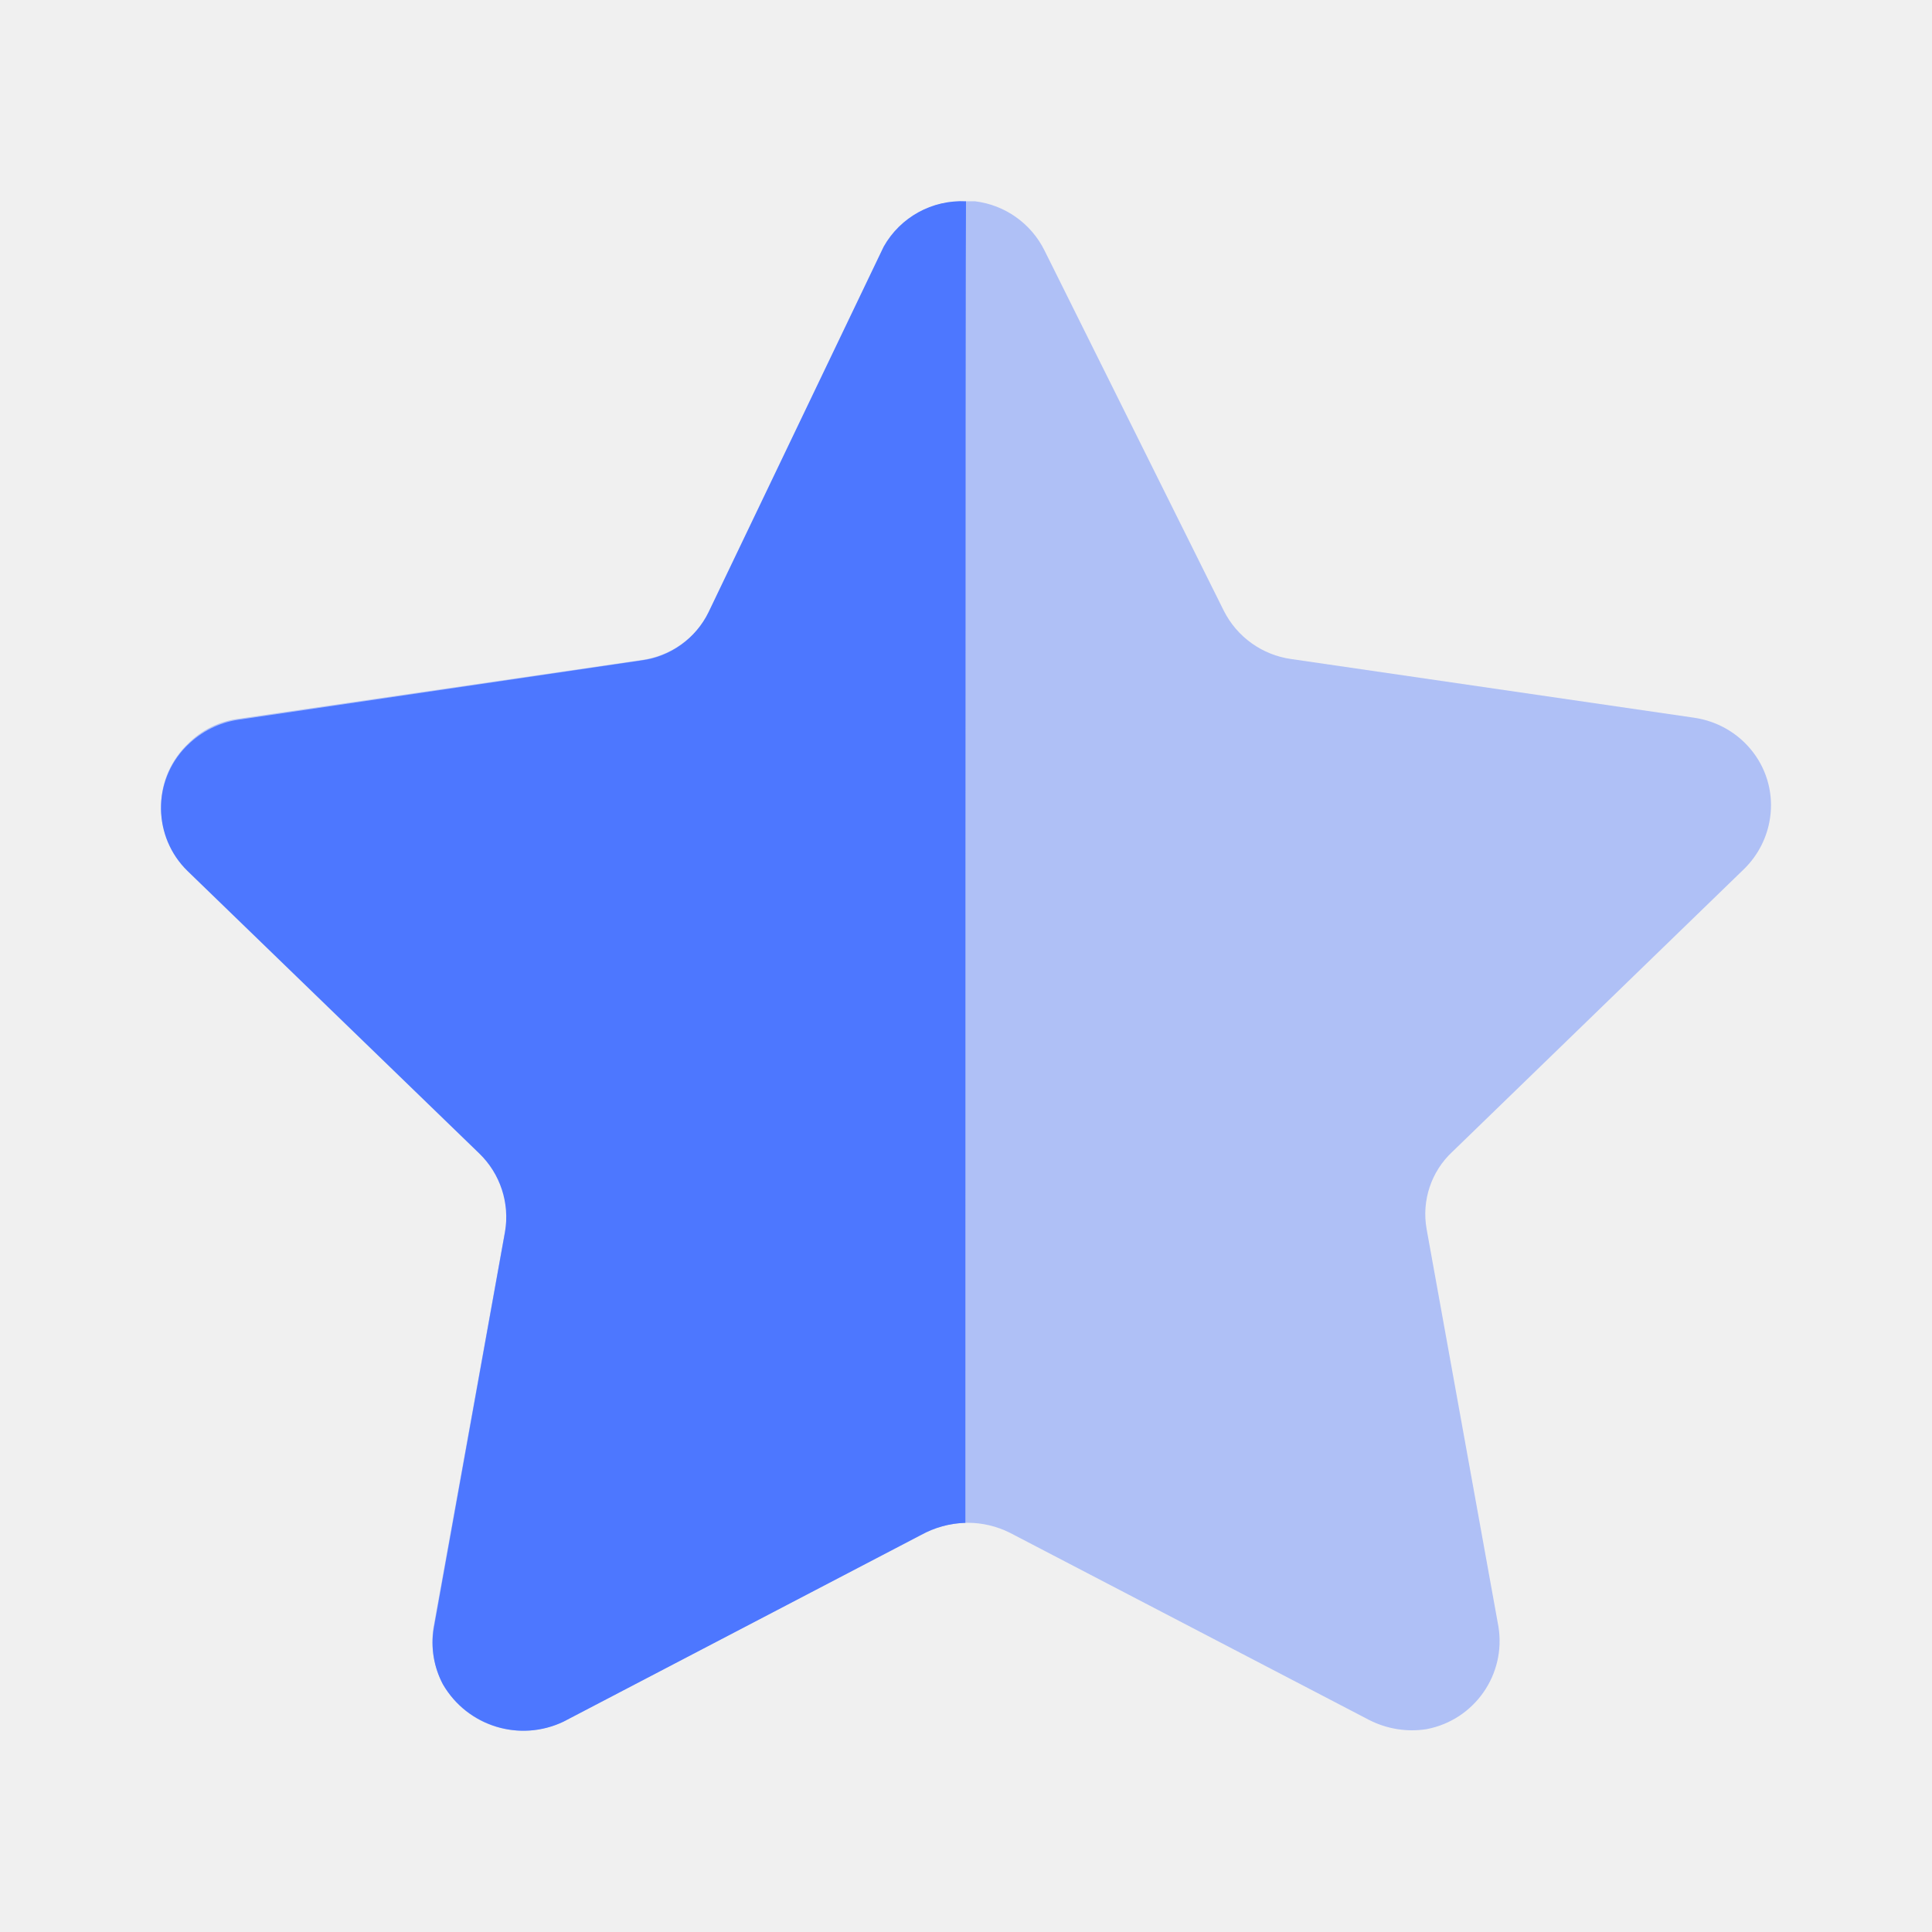
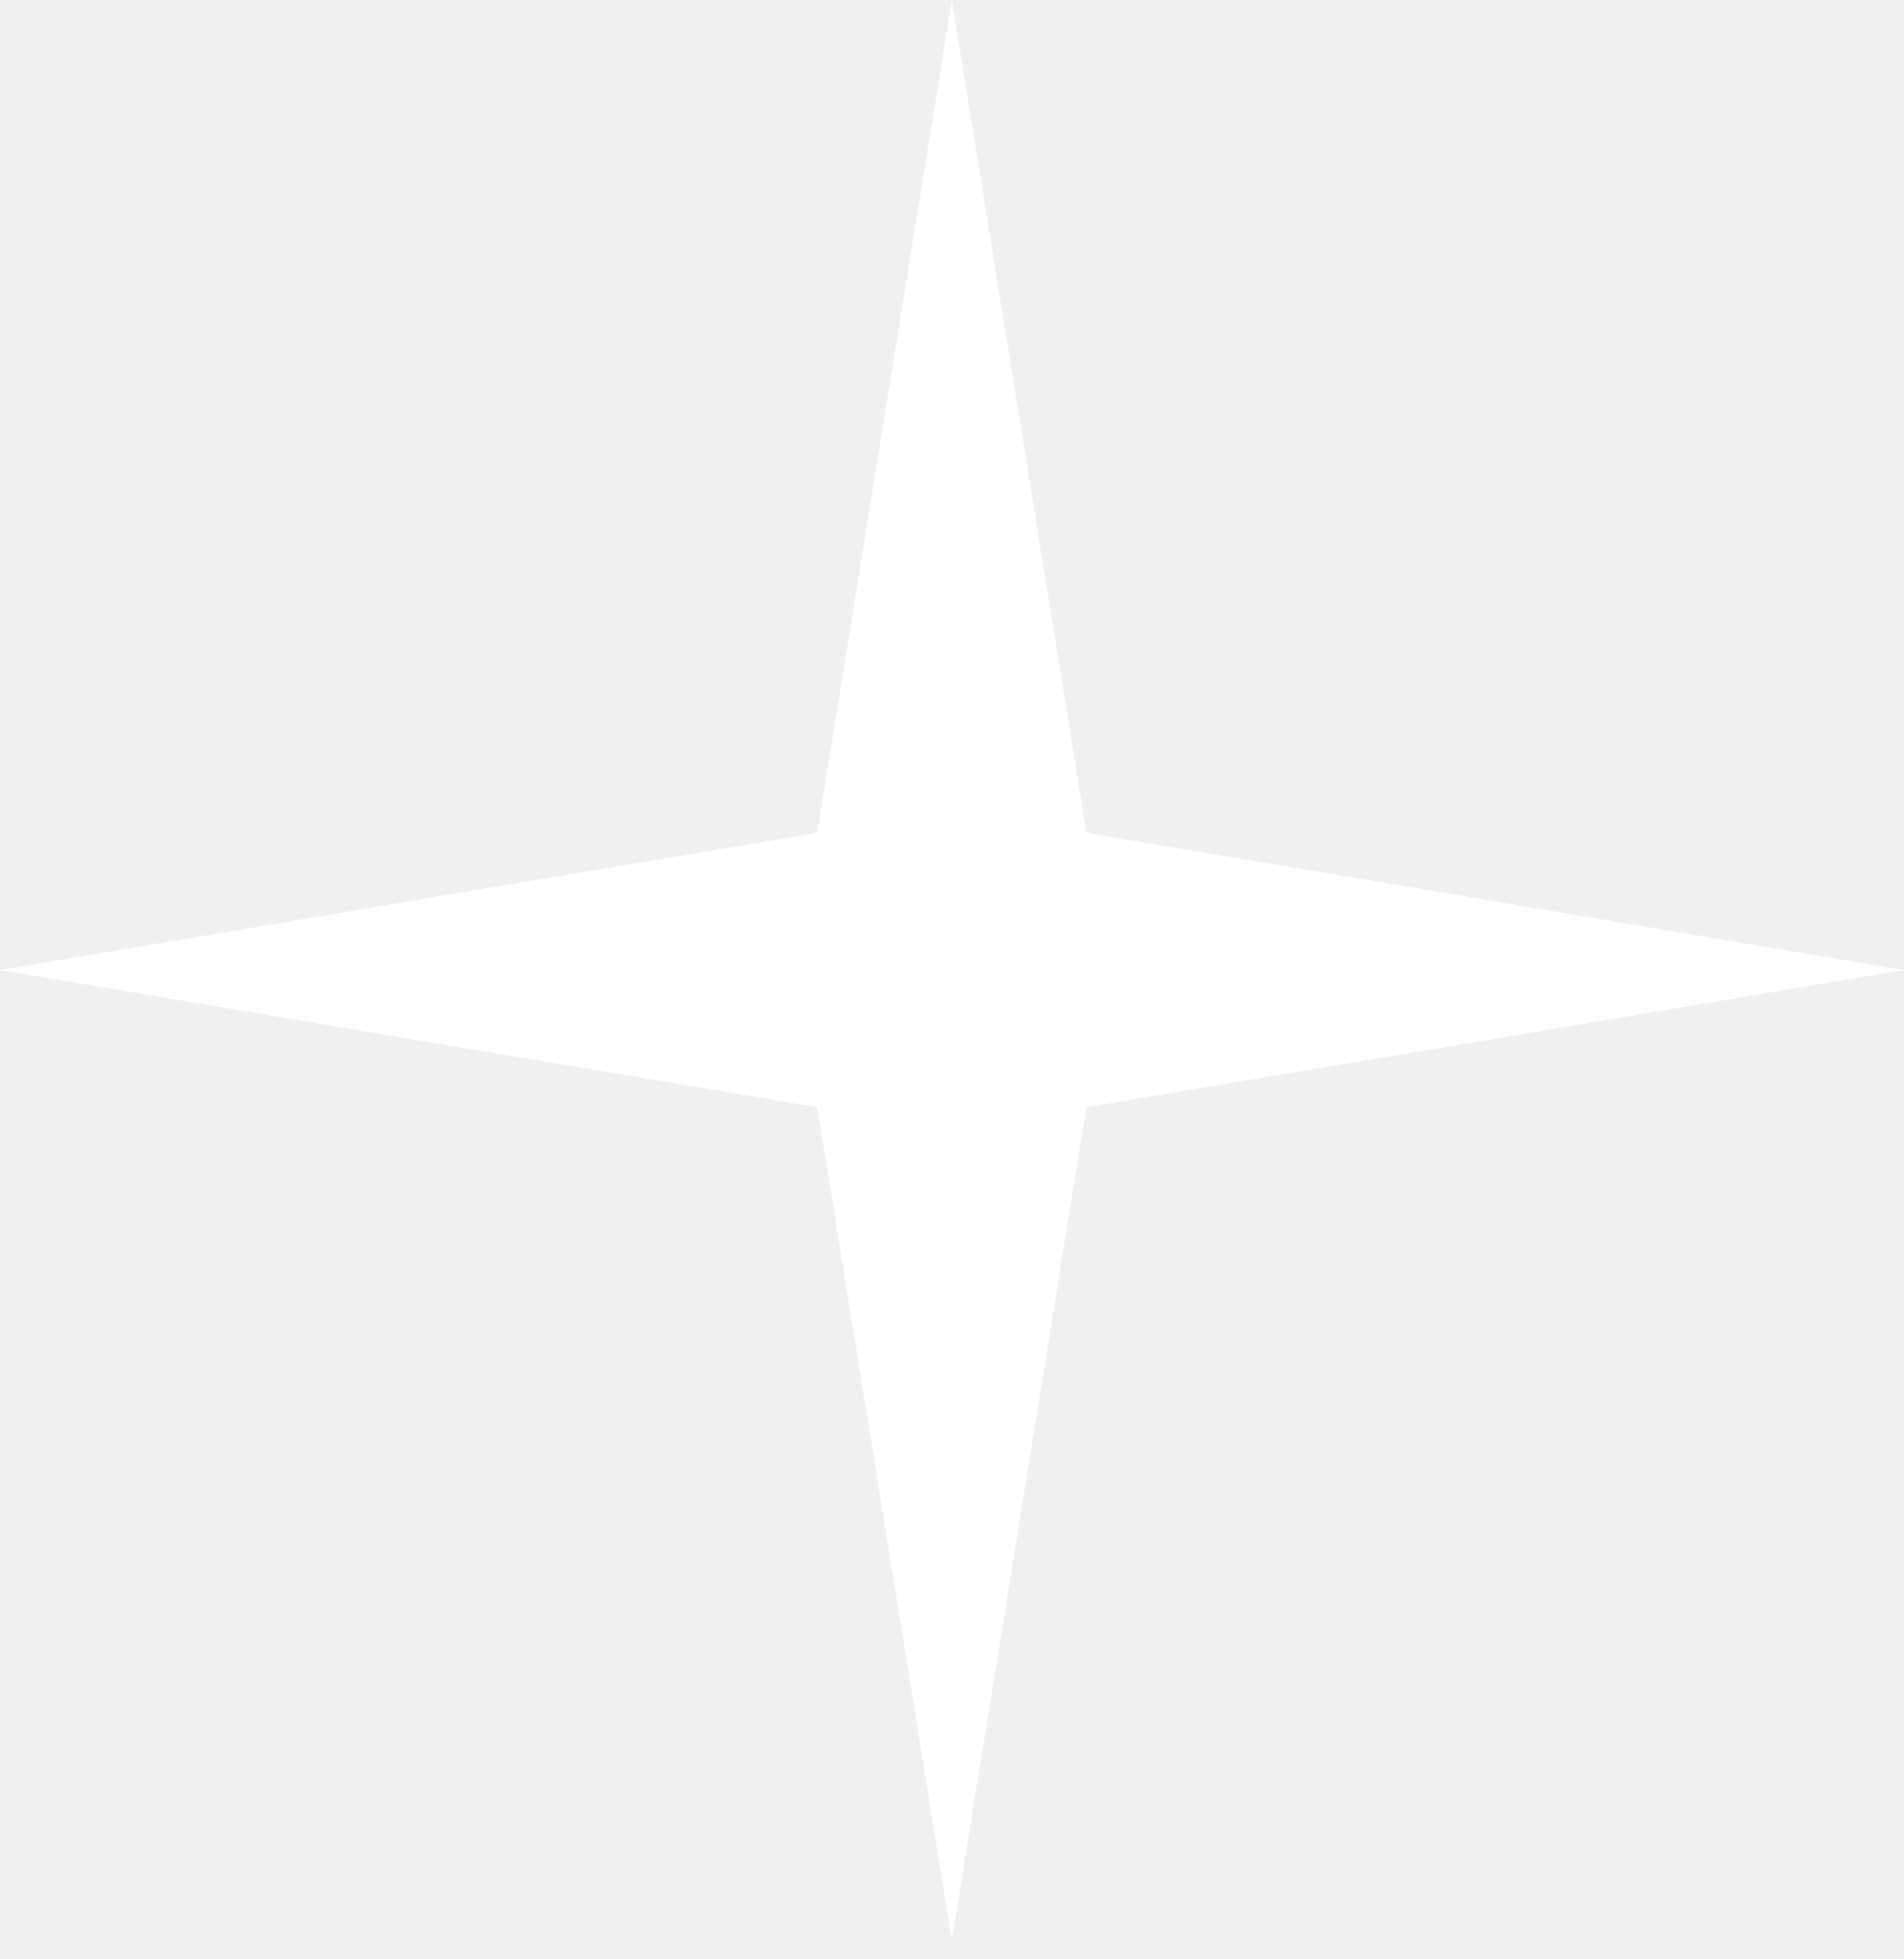
- <svg xmlns="http://www.w3.org/2000/svg" width="40" height="40" viewBox="0 0 40 40" fill="none">
-   <path opacity="0.4" d="M21.627 5.189L25.338 12.646C25.611 13.187 26.133 13.562 26.735 13.645L35.07 14.859C35.557 14.928 35.999 15.184 36.297 15.576C36.592 15.963 36.719 16.453 36.647 16.935C36.589 17.335 36.4 17.706 36.112 17.989L30.072 23.844C29.631 24.252 29.43 24.858 29.537 25.45L31.024 33.681C31.183 34.674 30.524 35.611 29.537 35.8C29.131 35.865 28.714 35.797 28.347 35.61L20.912 31.736C20.36 31.458 19.708 31.458 19.157 31.736L11.722 35.61C10.808 36.095 9.676 35.765 9.168 34.864C8.979 34.506 8.913 34.097 8.974 33.699L10.461 25.466C10.568 24.876 10.366 24.267 9.926 23.859L3.887 18.008C3.168 17.314 3.147 16.172 3.838 15.453C3.853 15.438 3.87 15.421 3.887 15.405C4.173 15.113 4.55 14.928 4.957 14.879L13.292 13.664C13.892 13.579 14.414 13.207 14.689 12.663L18.267 5.189C18.585 4.549 19.245 4.151 19.962 4.167H20.185C20.807 4.242 21.349 4.627 21.627 5.189" fill="#4D77FF" />
-   <path d="M19.987 31.529C19.664 31.538 19.349 31.625 19.067 31.78L11.668 35.645C10.763 36.077 9.679 35.742 9.172 34.876C8.984 34.523 8.915 34.117 8.979 33.72L10.456 25.505C10.556 24.908 10.357 24.301 9.922 23.881L3.88 18.031C3.163 17.329 3.149 16.176 3.852 15.457C3.862 15.447 3.87 15.439 3.88 15.43C4.166 15.147 4.536 14.96 4.933 14.902L13.275 13.674C13.88 13.597 14.404 13.22 14.67 12.673L18.296 5.105C18.64 4.495 19.301 4.131 20 4.169C19.987 4.665 19.987 31.192 19.987 31.529" fill="#4D77FF" />
+ <svg xmlns="http://www.w3.org/2000/svg" width="69" height="71" viewBox="0 0 69 71" fill="none">
+   <path d="M34.5 5.06014e-10L39.379 30.185L69 35.157L39.379 40.129L34.5 70.315L29.621 40.129L4.9868e-10 35.157L29.621 30.185L34.5 5.06014e-10Z" fill="white" />
</svg>
